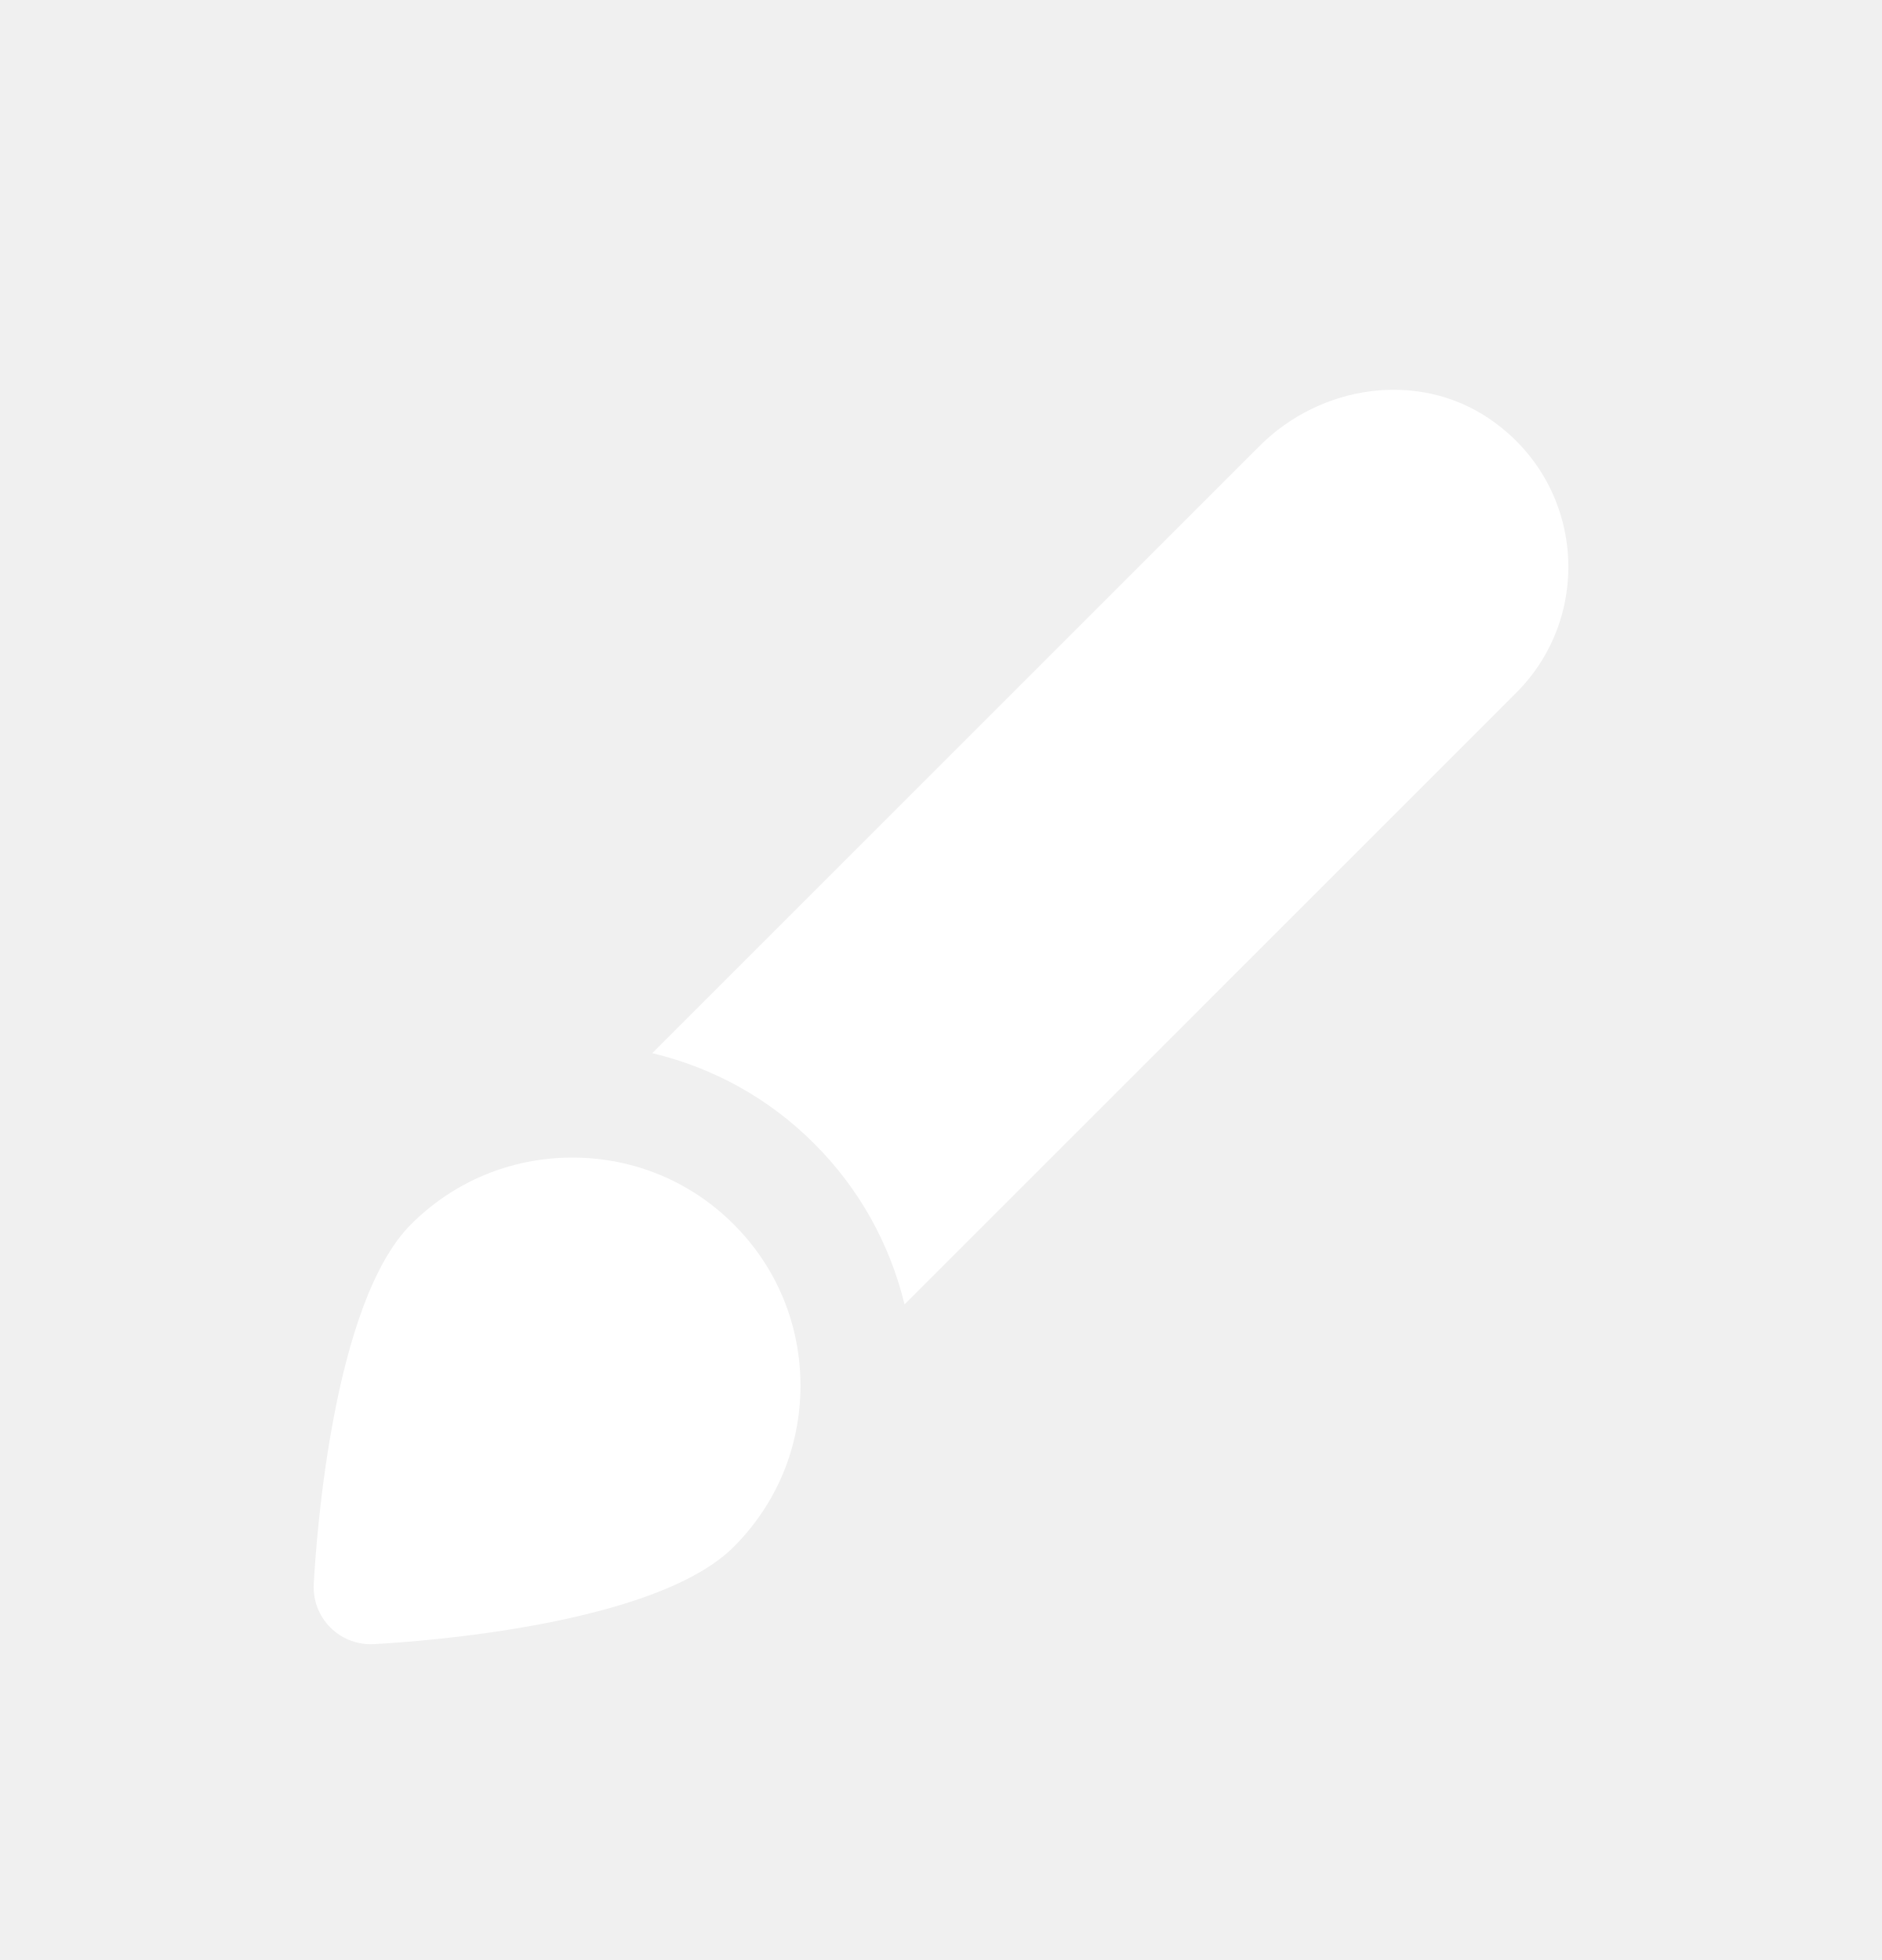
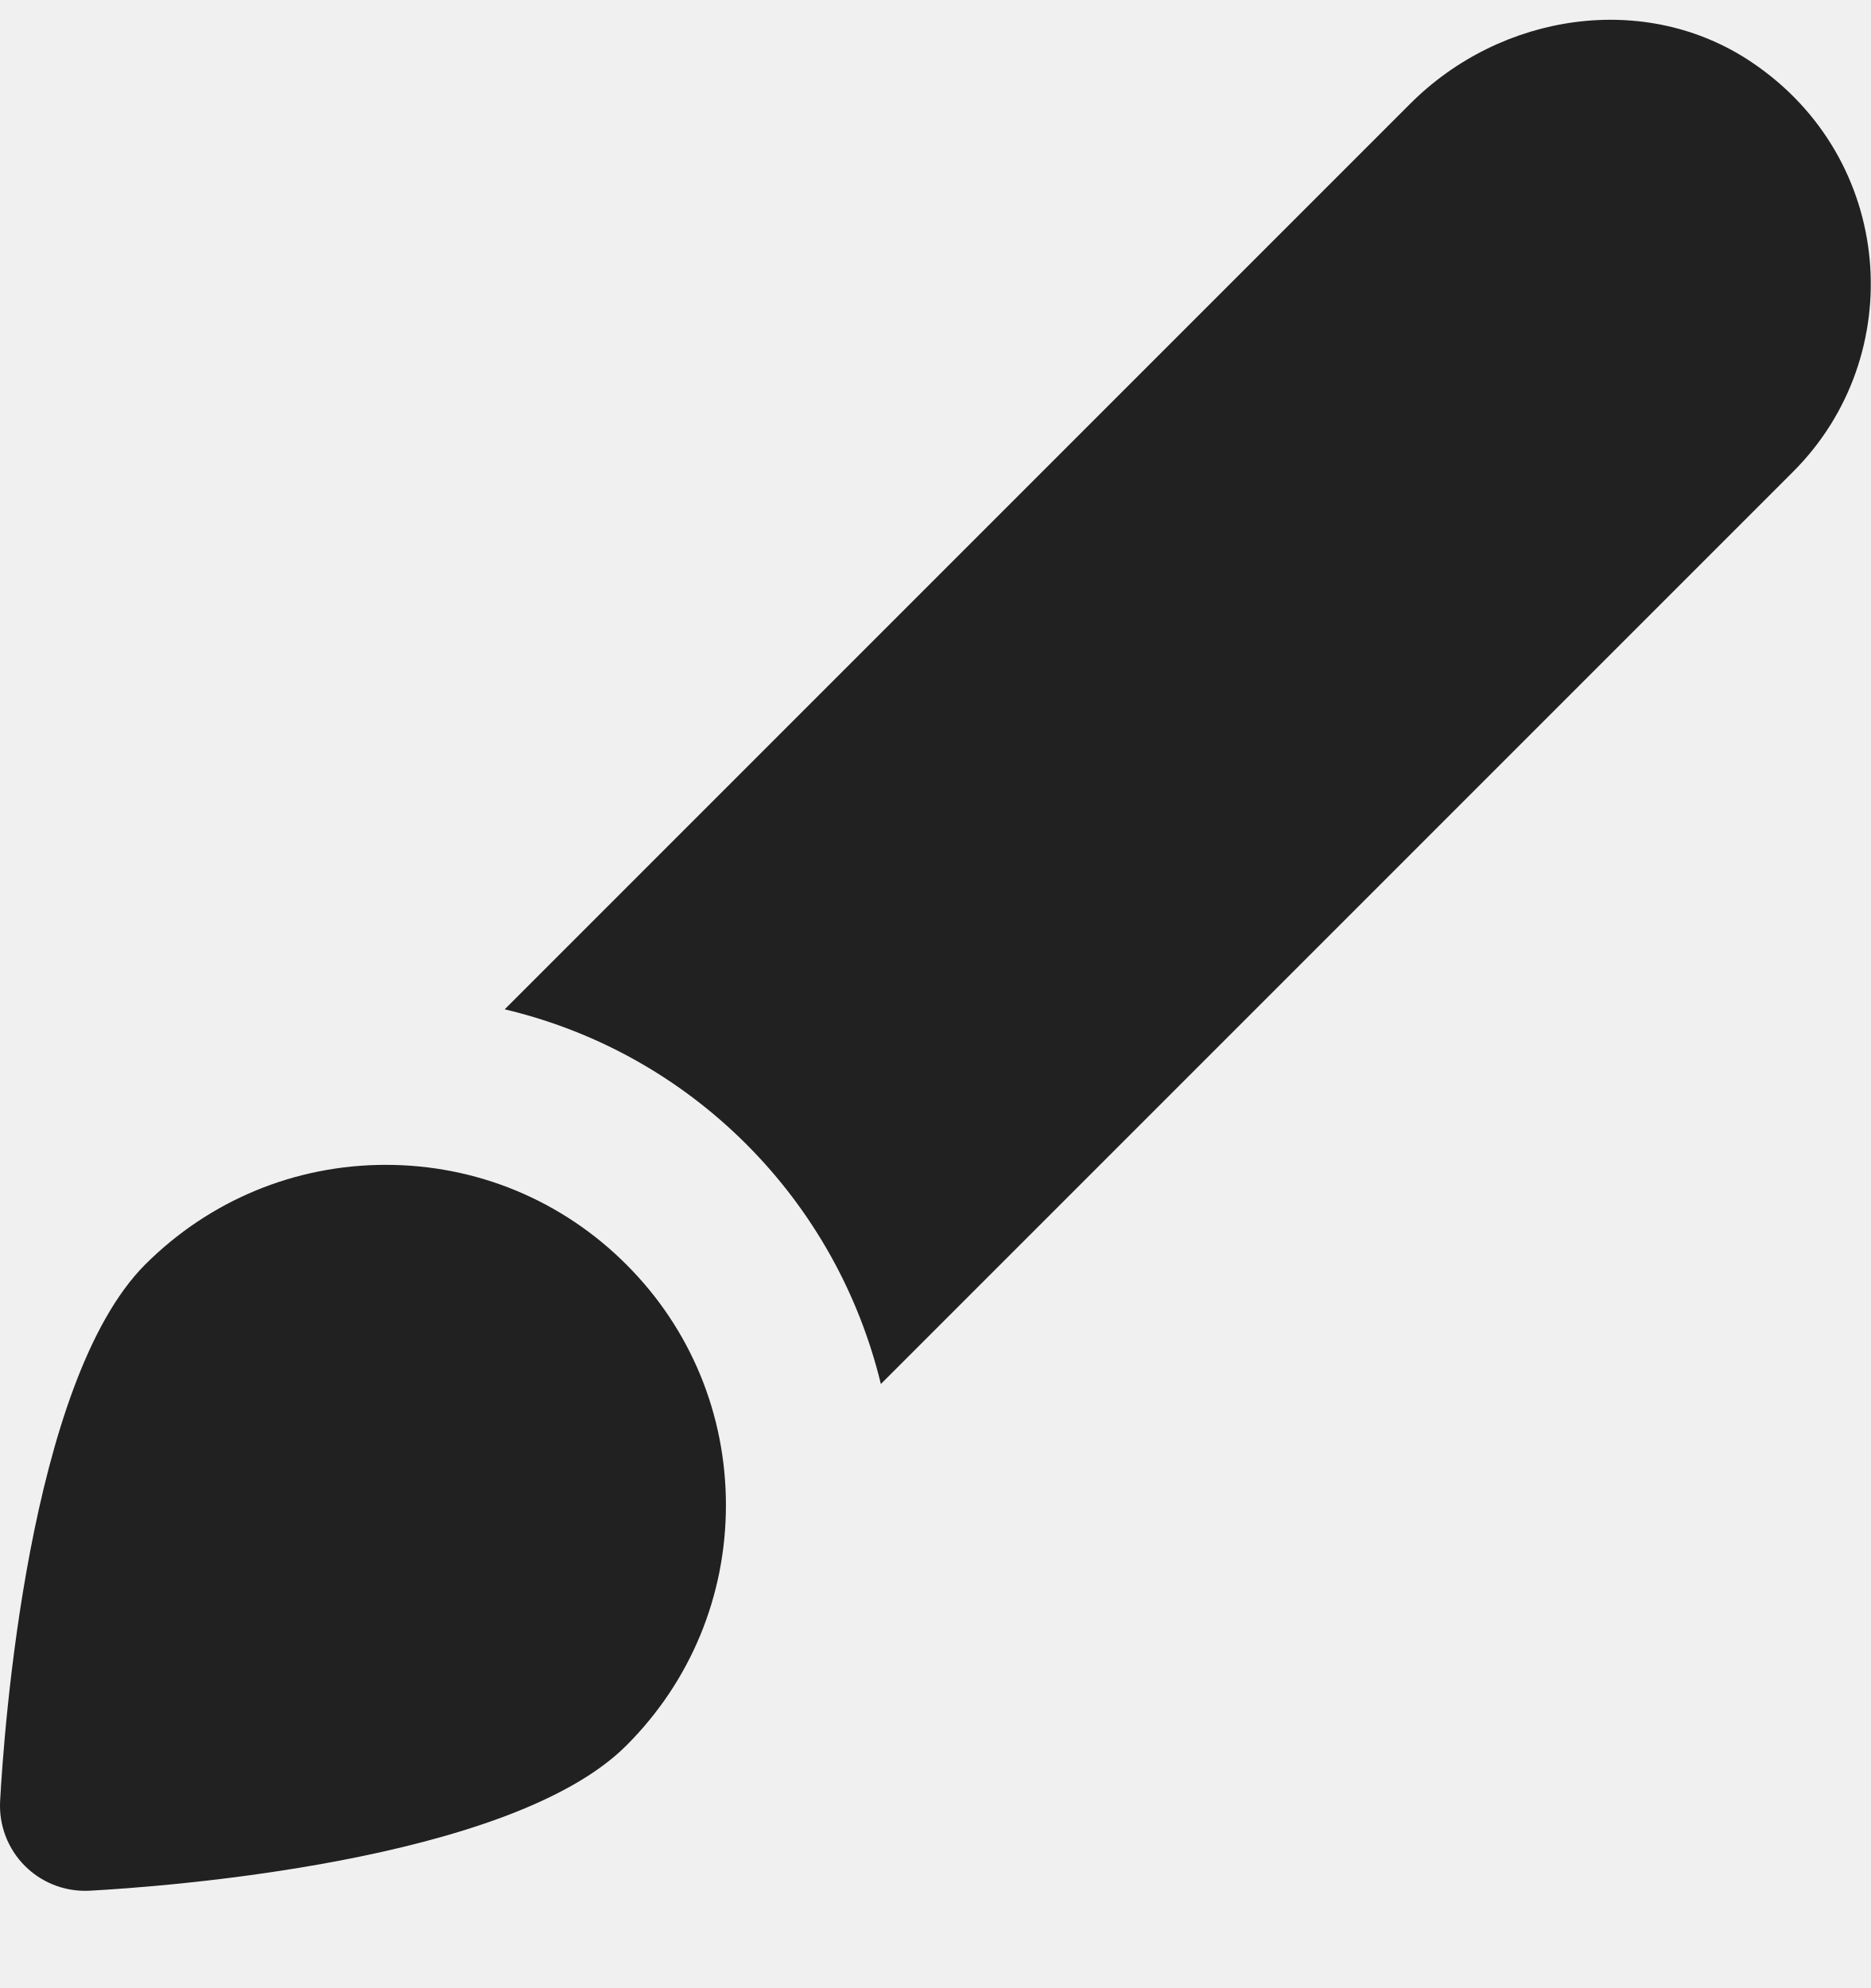
- <svg xmlns="http://www.w3.org/2000/svg" width="24" height="25" viewBox="0 0 24 25" fill="none">
-   <g clip-path="url(#clip0_3998_34099)">
-     <path d="M9.356 15.616C8.807 15.067 8.076 14.765 7.299 14.765C6.522 14.765 5.791 15.067 5.242 15.616C4.243 16.615 4.033 19.615 4.001 20.206C3.99 20.412 4.067 20.613 4.213 20.759C4.35 20.896 4.535 20.972 4.727 20.972C4.74 20.972 4.754 20.972 4.767 20.971C5.357 20.939 8.357 20.729 9.356 19.731C9.906 19.181 10.208 18.451 10.208 17.674C10.208 16.897 9.906 16.165 9.356 15.616Z" fill="white" />
-     <path d="M18.985 5.336C18.075 4.723 16.839 4.912 16.063 5.688C14.393 7.358 9.984 11.766 8.318 13.433C9.093 13.618 9.807 14.009 10.384 14.588C10.958 15.161 11.348 15.868 11.535 16.638L19.337 8.835C20.326 7.846 20.209 6.162 18.985 5.336Z" fill="white" />
-   </g>
-   <defs>
-     <clipPath id="clip0_3998_34099">
-       <rect width="16" height="16" fill="white" transform="translate(4 4.97168)" />
-     </clipPath>
-   </defs>
+ <svg xmlns="http://www.w3.org/2000/svg" width="16" height="17" viewBox="0 0 16 17" fill="none">
+   <path d="M5.356 10.813C4.807 10.264 4.076 9.961 3.299 9.961C2.523 9.961 1.792 10.264 1.242 10.813C0.243 11.812 0.033 14.812 0.001 15.402C-0.01 15.609 0.067 15.81 0.213 15.956C0.35 16.093 0.535 16.169 0.728 16.169C0.741 16.169 0.754 16.169 0.767 16.168C1.357 16.136 4.357 15.926 5.356 14.927C5.906 14.378 6.208 13.647 6.208 12.871C6.208 12.094 5.906 11.362 5.356 10.813Z" fill="#212121" />
+   <path d="M14.983 0.534C14.073 -0.08 12.837 0.11 12.061 0.886C10.391 2.556 5.983 6.964 4.316 8.631C5.092 8.815 5.805 9.207 6.383 9.785C6.956 10.359 7.346 11.066 7.533 11.835L15.335 4.033C16.325 3.043 16.207 1.359 14.983 0.534Z" fill="#212121" />
</svg>
